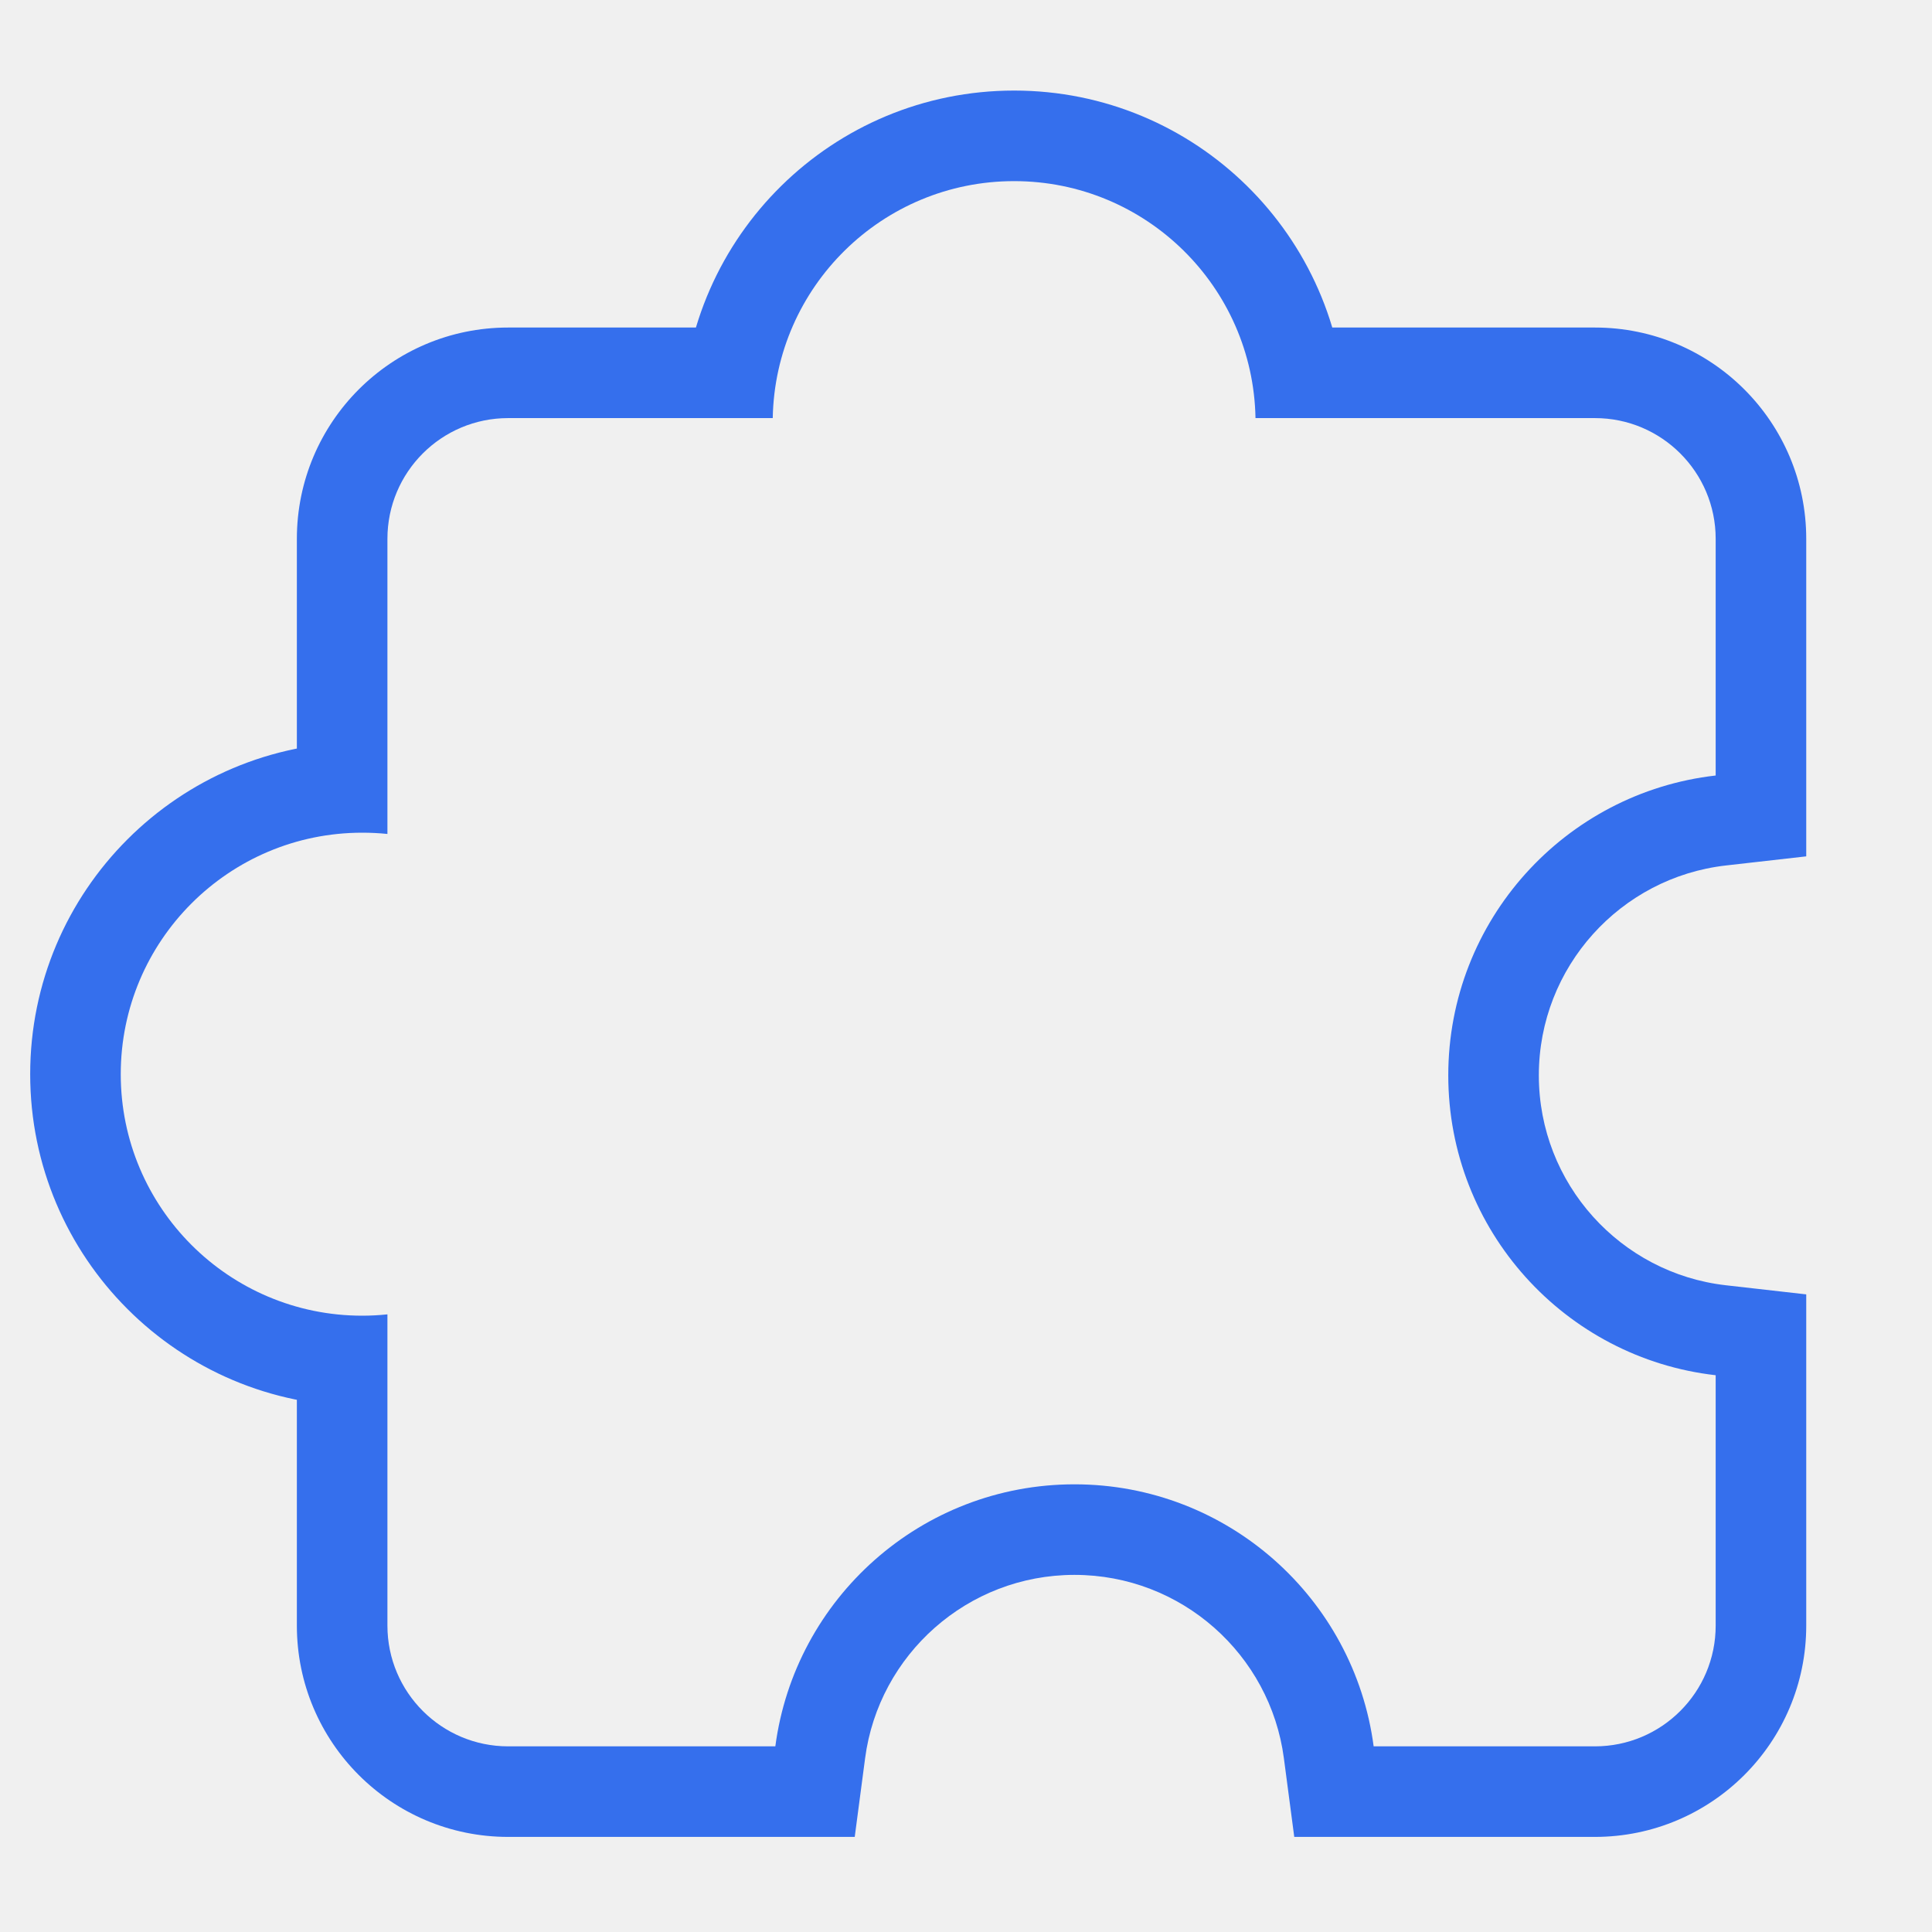
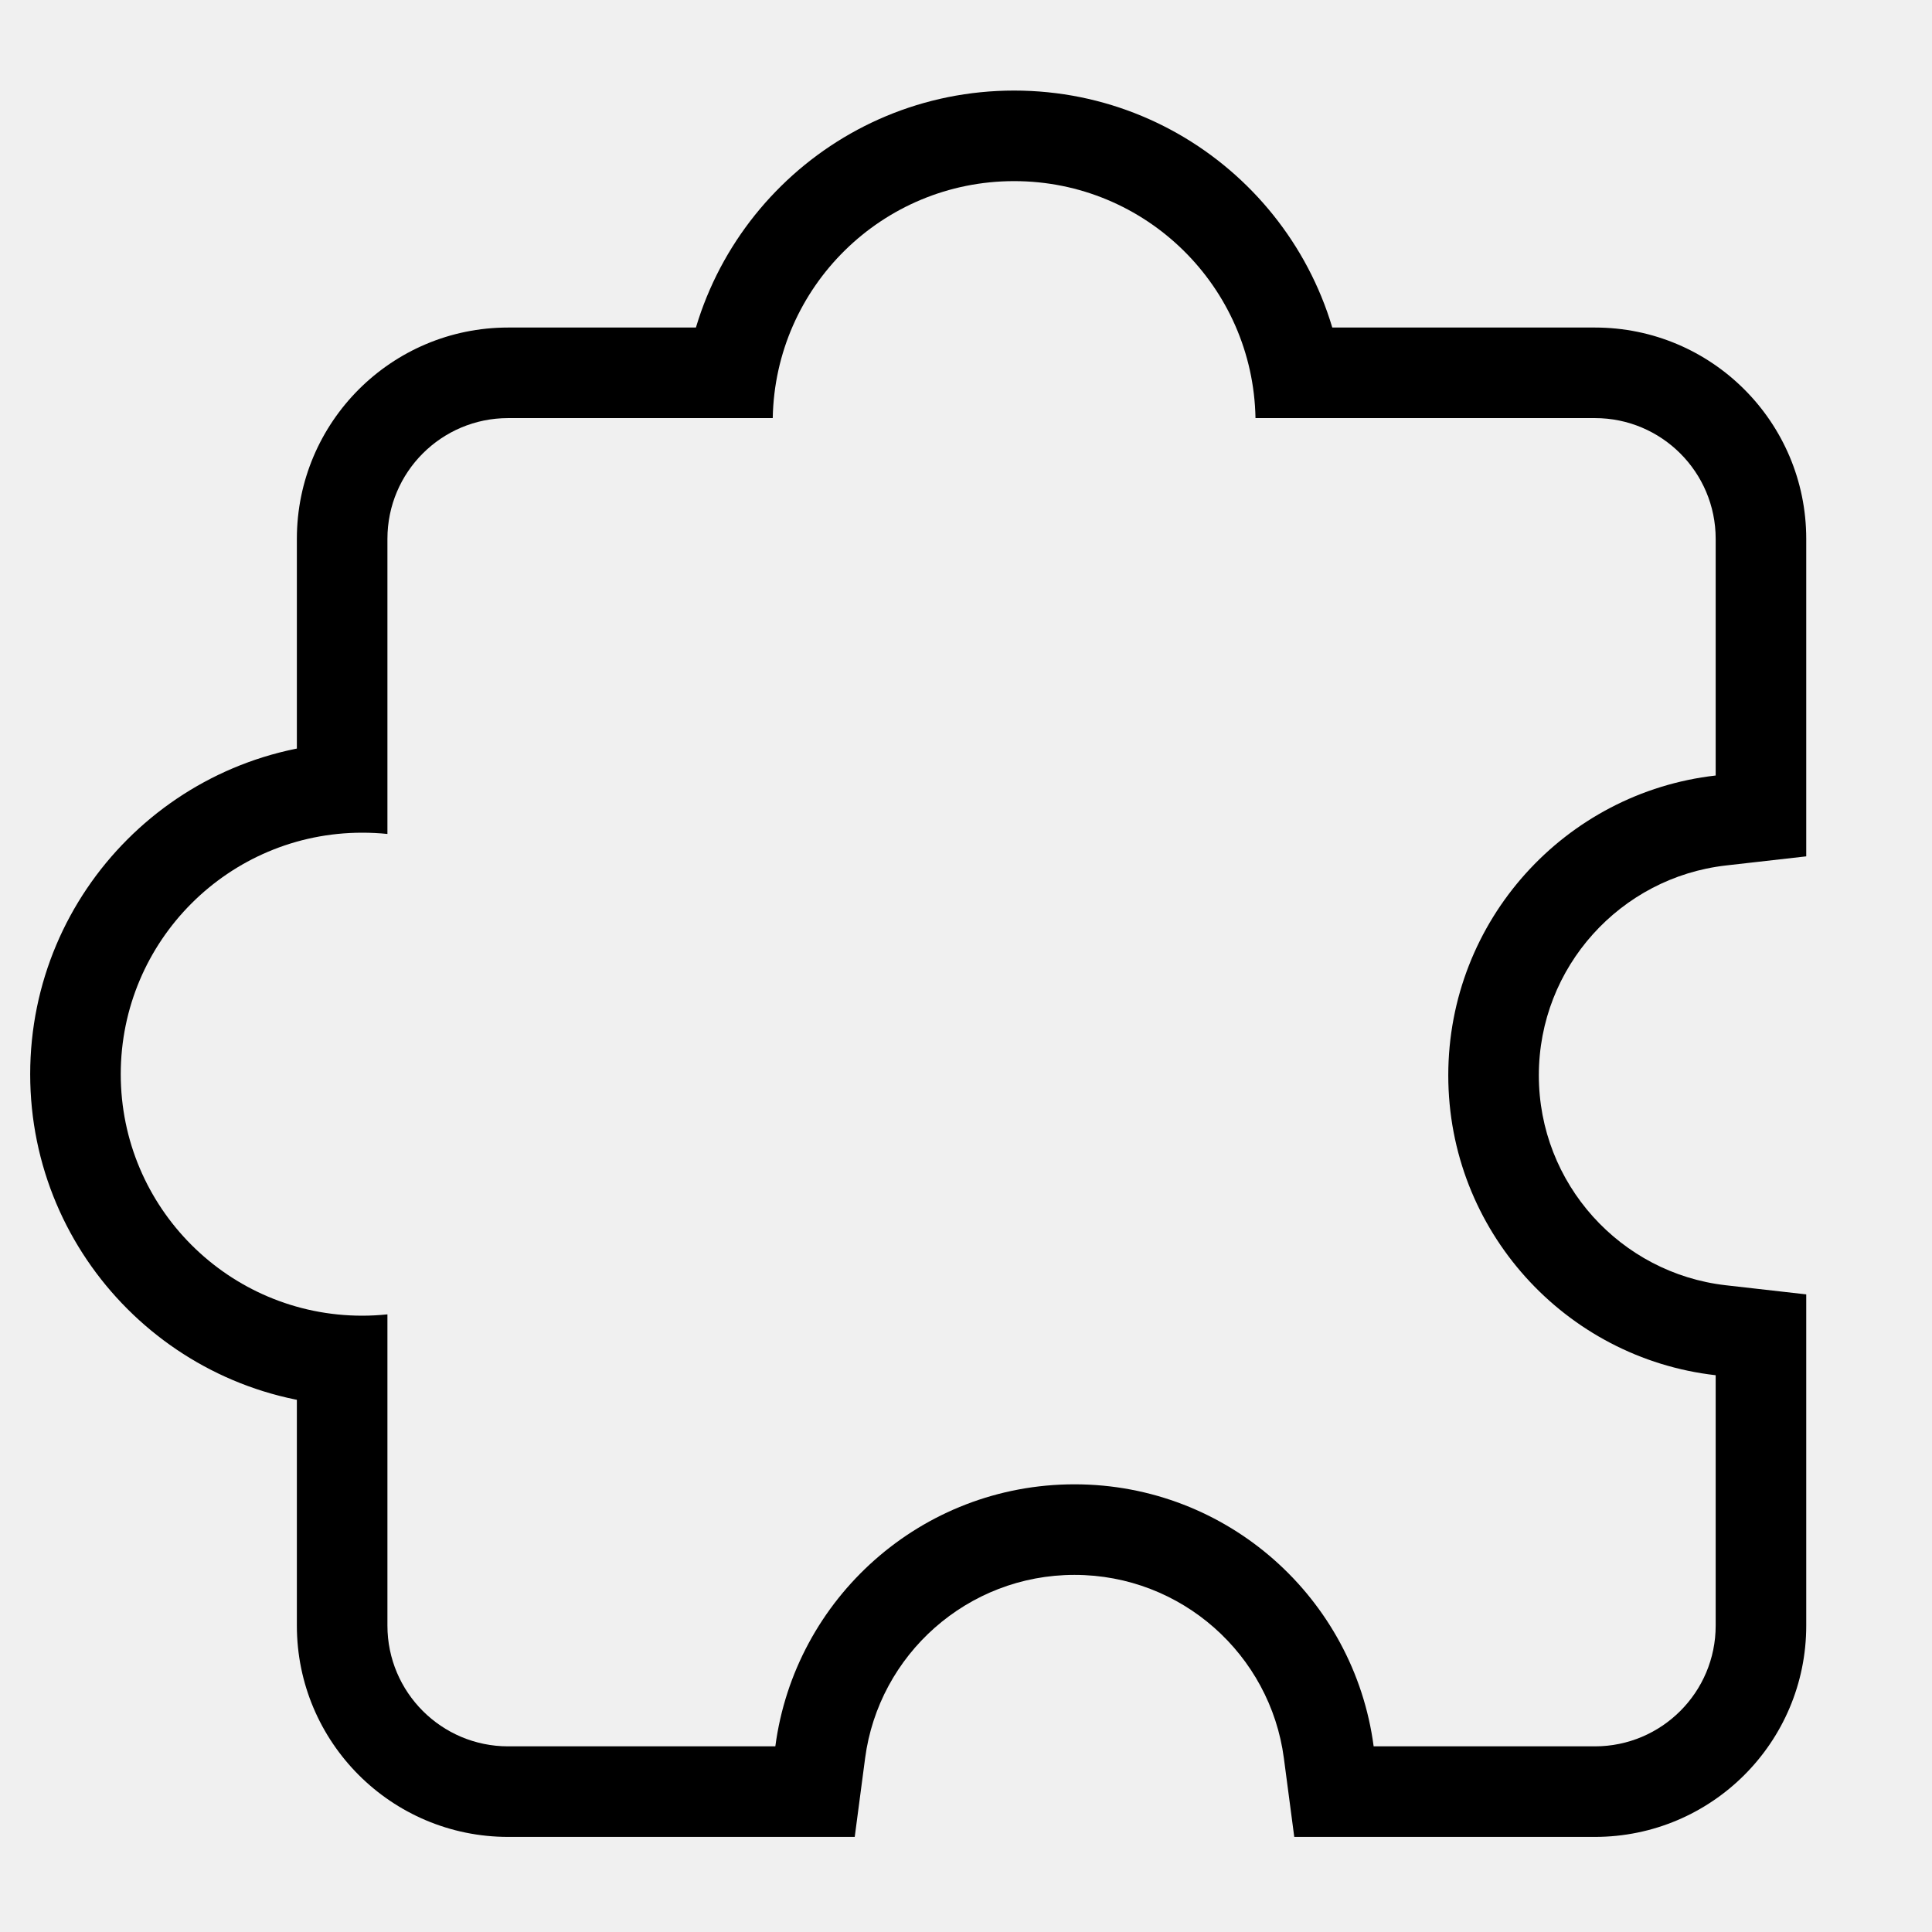
<svg xmlns="http://www.w3.org/2000/svg" width="32" height="32" viewBox="0 0 32 32" fill="none">
  <mask id="path-1-outside-1_881_8777" maskUnits="userSpaceOnUse" x="0" y="1" width="30" height="30" fill="black">
    <rect fill="white" y="1" width="30" height="30" />
    <path d="M16.797 3C18.981 3 20.755 4.75 20.795 6.925H26.417C27.521 6.925 28.417 7.82 28.417 8.925V12.845C25.924 13.128 23.988 15.243 23.988 17.811C23.988 20.38 25.925 22.495 28.417 22.778V26.925C28.417 28.029 27.521 28.925 26.417 28.925H22.752C22.429 26.476 20.334 24.585 17.797 24.585C15.259 24.585 13.165 26.476 12.842 28.925H8.417C7.313 28.925 6.417 28.029 6.417 26.925V21.77C6.28 21.784 6.141 21.792 6 21.792C3.791 21.792 2 20.001 2 17.792C2 15.583 3.791 13.792 6 13.792C6.141 13.792 6.28 13.799 6.417 13.813V8.925C6.417 7.82 7.312 6.925 8.417 6.925H12.799C12.839 4.75 14.613 3 16.797 3Z" />
  </mask>
-   <path d="M16.797 3L16.797 1.5L16.797 1.5L16.797 3ZM20.795 6.925L19.295 6.952L19.322 8.425H20.795V6.925ZM26.417 6.925L26.417 5.425H26.417V6.925ZM28.417 8.925L29.917 8.925V8.925L28.417 8.925ZM28.417 12.845L28.586 14.335L29.917 14.184V12.845H28.417ZM23.988 17.811L22.488 17.811L22.488 17.812L23.988 17.811ZM28.417 22.778H29.917V21.439L28.586 21.288L28.417 22.778ZM28.417 26.925L29.917 26.925V26.925H28.417ZM26.417 28.925L26.417 30.425L26.417 30.425L26.417 28.925ZM22.752 28.925L21.265 29.121L21.437 30.425H22.752V28.925ZM17.797 24.585L17.797 23.085H17.797V24.585ZM12.842 28.925V30.425H14.157L14.329 29.121L12.842 28.925ZM6.417 26.925L4.917 26.925L4.917 26.925L6.417 26.925ZM6.417 21.77H7.917V20.106L6.262 20.277L6.417 21.77ZM2 17.792L0.5 17.792L0.5 17.792L2 17.792ZM6.417 13.813L6.262 15.306L7.917 15.477V13.813H6.417ZM8.417 6.925L8.417 5.425L8.417 5.425L8.417 6.925ZM12.799 6.925V8.425H14.271L14.299 6.952L12.799 6.925ZM16.797 3V4.5C18.161 4.5 19.27 5.593 19.295 6.952L20.795 6.925L22.295 6.897C22.239 3.907 19.801 1.5 16.797 1.5V3ZM20.795 6.925V8.425H26.417V6.925V5.425H20.795V6.925ZM26.417 6.925L26.417 8.425C26.693 8.425 26.917 8.649 26.917 8.925L28.417 8.925L29.917 8.925C29.917 6.992 28.35 5.425 26.417 5.425L26.417 6.925ZM28.417 8.925H26.917V12.845H28.417H29.917V8.925H28.417ZM28.417 12.845L28.248 11.354C25.006 11.723 22.488 14.472 22.488 17.811L23.988 17.811L25.488 17.811C25.488 16.015 26.843 14.533 28.586 14.335L28.417 12.845ZM23.988 17.811L22.488 17.812C22.488 21.151 25.006 23.9 28.247 24.269L28.417 22.778L28.586 21.288C26.843 21.09 25.488 19.608 25.488 17.811L23.988 17.811ZM28.417 22.778H26.917V26.925H28.417H29.917V22.778H28.417ZM28.417 26.925L26.917 26.925C26.917 27.201 26.693 27.425 26.417 27.425L26.417 28.925L26.417 30.425C28.35 30.424 29.917 28.858 29.917 26.925L28.417 26.925ZM26.417 28.925V27.425H22.752V28.925V30.425H26.417V28.925ZM22.752 28.925L24.239 28.729C23.819 25.544 21.097 23.085 17.797 23.085L17.797 24.585L17.797 26.085C19.571 26.085 21.039 27.407 21.265 29.121L22.752 28.925ZM17.797 24.585V23.085C14.496 23.085 11.775 25.544 11.355 28.729L12.842 28.925L14.329 29.121C14.555 27.407 16.023 26.085 17.797 26.085V24.585ZM12.842 28.925V27.425H8.417V28.925V30.425H12.842V28.925ZM8.417 28.925V27.425C8.141 27.425 7.917 27.201 7.917 26.925L6.417 26.925L4.917 26.925C4.917 28.858 6.484 30.425 8.417 30.425V28.925ZM6.417 26.925H7.917V21.77H6.417H4.917V26.925H6.417ZM6.417 21.77L6.262 20.277C6.169 20.287 6.082 20.292 6 20.292V21.792V23.292C6.199 23.292 6.39 23.28 6.572 23.262L6.417 21.77ZM6 21.792V20.292C4.619 20.292 3.5 19.173 3.5 17.792L2 17.792L0.5 17.792C0.5 20.829 2.962 23.292 6 23.292V21.792ZM2 17.792H3.5C3.5 16.411 4.619 15.292 6 15.292V13.792V12.292C2.962 12.292 0.5 14.754 0.5 17.792H2ZM6 13.792V15.292C6.089 15.292 6.177 15.297 6.262 15.306L6.417 13.813L6.572 12.322C6.383 12.302 6.193 12.292 6 12.292V13.792ZM6.417 13.813H7.917V8.925H6.417H4.917V13.813H6.417ZM6.417 8.925H7.917C7.917 8.649 8.141 8.425 8.417 8.425L8.417 6.925L8.417 5.425C6.484 5.425 4.917 6.992 4.917 8.925H6.417ZM8.417 6.925V8.425H12.799V6.925V5.425H8.417V6.925ZM12.799 6.925L14.299 6.952C14.324 5.594 15.433 4.5 16.797 4.5L16.797 3L16.797 1.5C13.793 1.5 11.354 3.907 11.299 6.897L12.799 6.925Z" fill="#356FED" mask="url(#path-1-outside-1_881_8777)" />
+   <path d="M16.797 3L16.797 1.5L16.797 1.5L16.797 3ZM20.795 6.925L19.295 6.952L19.322 8.425H20.795V6.925ZM26.417 6.925L26.417 5.425H26.417V6.925ZM28.417 8.925L29.917 8.925V8.925L28.417 8.925ZM28.417 12.845L28.586 14.335L29.917 14.184V12.845H28.417ZM23.988 17.811L22.488 17.811L22.488 17.812L23.988 17.811ZM28.417 22.778H29.917V21.439L28.586 21.288L28.417 22.778ZM28.417 26.925L29.917 26.925V26.925H28.417ZM26.417 28.925L26.417 30.425L26.417 30.425L26.417 28.925ZM22.752 28.925L21.265 29.121L21.437 30.425H22.752V28.925ZM17.797 24.585L17.797 23.085H17.797V24.585ZM12.842 28.925V30.425H14.157L14.329 29.121L12.842 28.925ZM6.417 26.925L4.917 26.925L4.917 26.925L6.417 26.925ZM6.417 21.77H7.917V20.106L6.262 20.277L6.417 21.77ZM2 17.792L0.5 17.792L0.5 17.792L2 17.792ZM6.417 13.813L6.262 15.306L7.917 15.477V13.813H6.417ZM8.417 6.925L8.417 5.425L8.417 5.425L8.417 6.925ZM12.799 6.925V8.425H14.271L14.299 6.952L12.799 6.925ZM16.797 3V4.5C18.161 4.5 19.27 5.593 19.295 6.952L20.795 6.925L22.295 6.897C22.239 3.907 19.801 1.5 16.797 1.5V3ZM20.795 6.925V8.425H26.417V6.925V5.425H20.795V6.925ZM26.417 6.925L26.417 8.425C26.693 8.425 26.917 8.649 26.917 8.925L28.417 8.925L29.917 8.925C29.917 6.992 28.35 5.425 26.417 5.425L26.417 6.925ZM28.417 8.925H26.917V12.845H28.417H29.917V8.925H28.417ZM28.417 12.845L28.248 11.354C25.006 11.723 22.488 14.472 22.488 17.811L23.988 17.811L25.488 17.811C25.488 16.015 26.843 14.533 28.586 14.335L28.417 12.845ZM23.988 17.811L22.488 17.812C22.488 21.151 25.006 23.9 28.247 24.269L28.417 22.778L28.586 21.288C26.843 21.09 25.488 19.608 25.488 17.811L23.988 17.811ZM28.417 22.778H26.917V26.925H28.417H29.917V22.778H28.417ZM28.417 26.925L26.917 26.925C26.917 27.201 26.693 27.425 26.417 27.425L26.417 28.925L26.417 30.425C28.35 30.424 29.917 28.858 29.917 26.925L28.417 26.925ZM26.417 28.925V27.425H22.752V28.925V30.425H26.417V28.925ZM22.752 28.925L24.239 28.729C23.819 25.544 21.097 23.085 17.797 23.085L17.797 24.585L17.797 26.085C19.571 26.085 21.039 27.407 21.265 29.121L22.752 28.925ZM17.797 24.585V23.085C14.496 23.085 11.775 25.544 11.355 28.729L12.842 28.925L14.329 29.121C14.555 27.407 16.023 26.085 17.797 26.085V24.585ZM12.842 28.925V27.425H8.417V28.925V30.425H12.842V28.925ZM8.417 28.925V27.425C8.141 27.425 7.917 27.201 7.917 26.925L6.417 26.925L4.917 26.925C4.917 28.858 6.484 30.425 8.417 30.425V28.925ZM6.417 26.925H7.917V21.77H6.417H4.917V26.925H6.417ZM6.417 21.77L6.262 20.277C6.169 20.287 6.082 20.292 6 20.292V21.792V23.292C6.199 23.292 6.39 23.28 6.572 23.262L6.417 21.77ZM6 21.792V20.292C4.619 20.292 3.5 19.173 3.5 17.792L2 17.792L0.5 17.792C0.5 20.829 2.962 23.292 6 23.292V21.792ZM2 17.792H3.5C3.5 16.411 4.619 15.292 6 15.292V13.792V12.292C2.962 12.292 0.5 14.754 0.5 17.792H2ZM6 13.792V15.292C6.089 15.292 6.177 15.297 6.262 15.306L6.417 13.813L6.572 12.322C6.383 12.302 6.193 12.292 6 12.292V13.792ZM6.417 13.813H7.917V8.925H6.417H4.917V13.813H6.417ZM6.417 8.925H7.917C7.917 8.649 8.141 8.425 8.417 8.425L8.417 6.925L8.417 5.425C6.484 5.425 4.917 6.992 4.917 8.925H6.417ZM8.417 6.925V8.425H12.799V6.925V5.425H8.417V6.925ZM12.799 6.925L14.299 6.952C14.324 5.594 15.433 4.5 16.797 4.5L16.797 3L16.797 1.5C13.793 1.5 11.354 3.907 11.299 6.897L12.799 6.925Z" fill="currentColor" mask="url(#path-1-outside-1_881_8777)" />
</svg>
